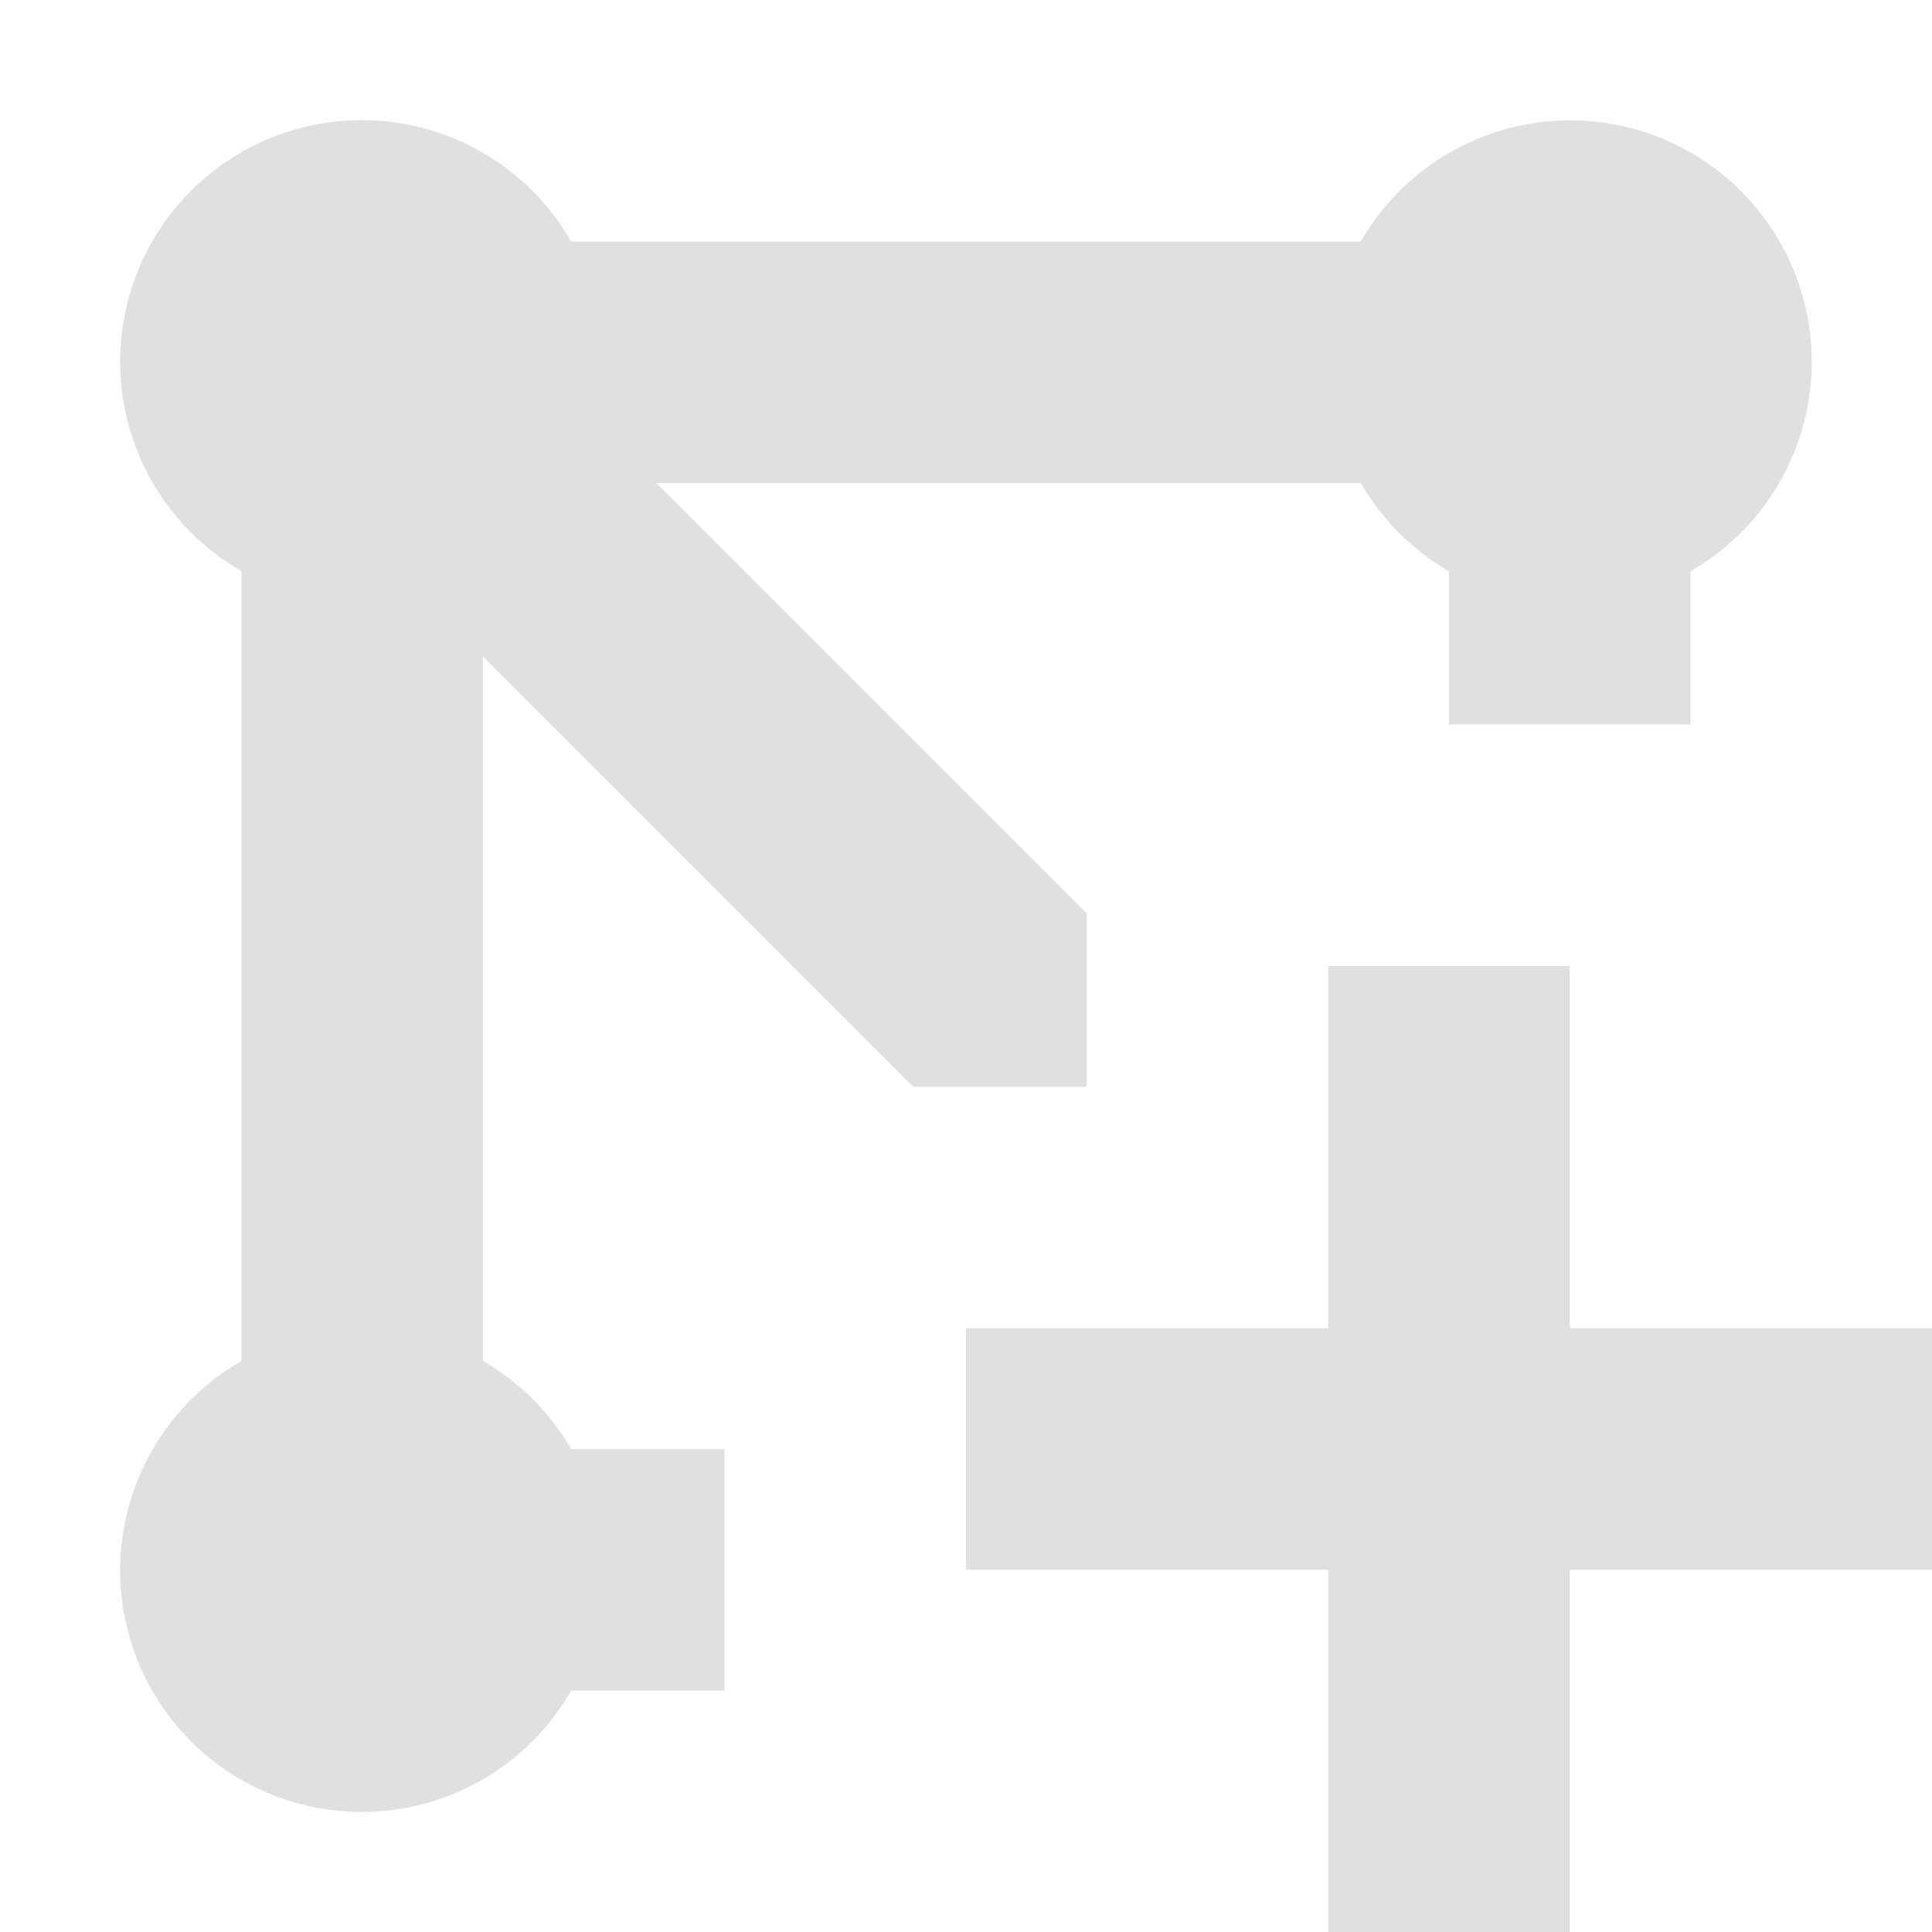
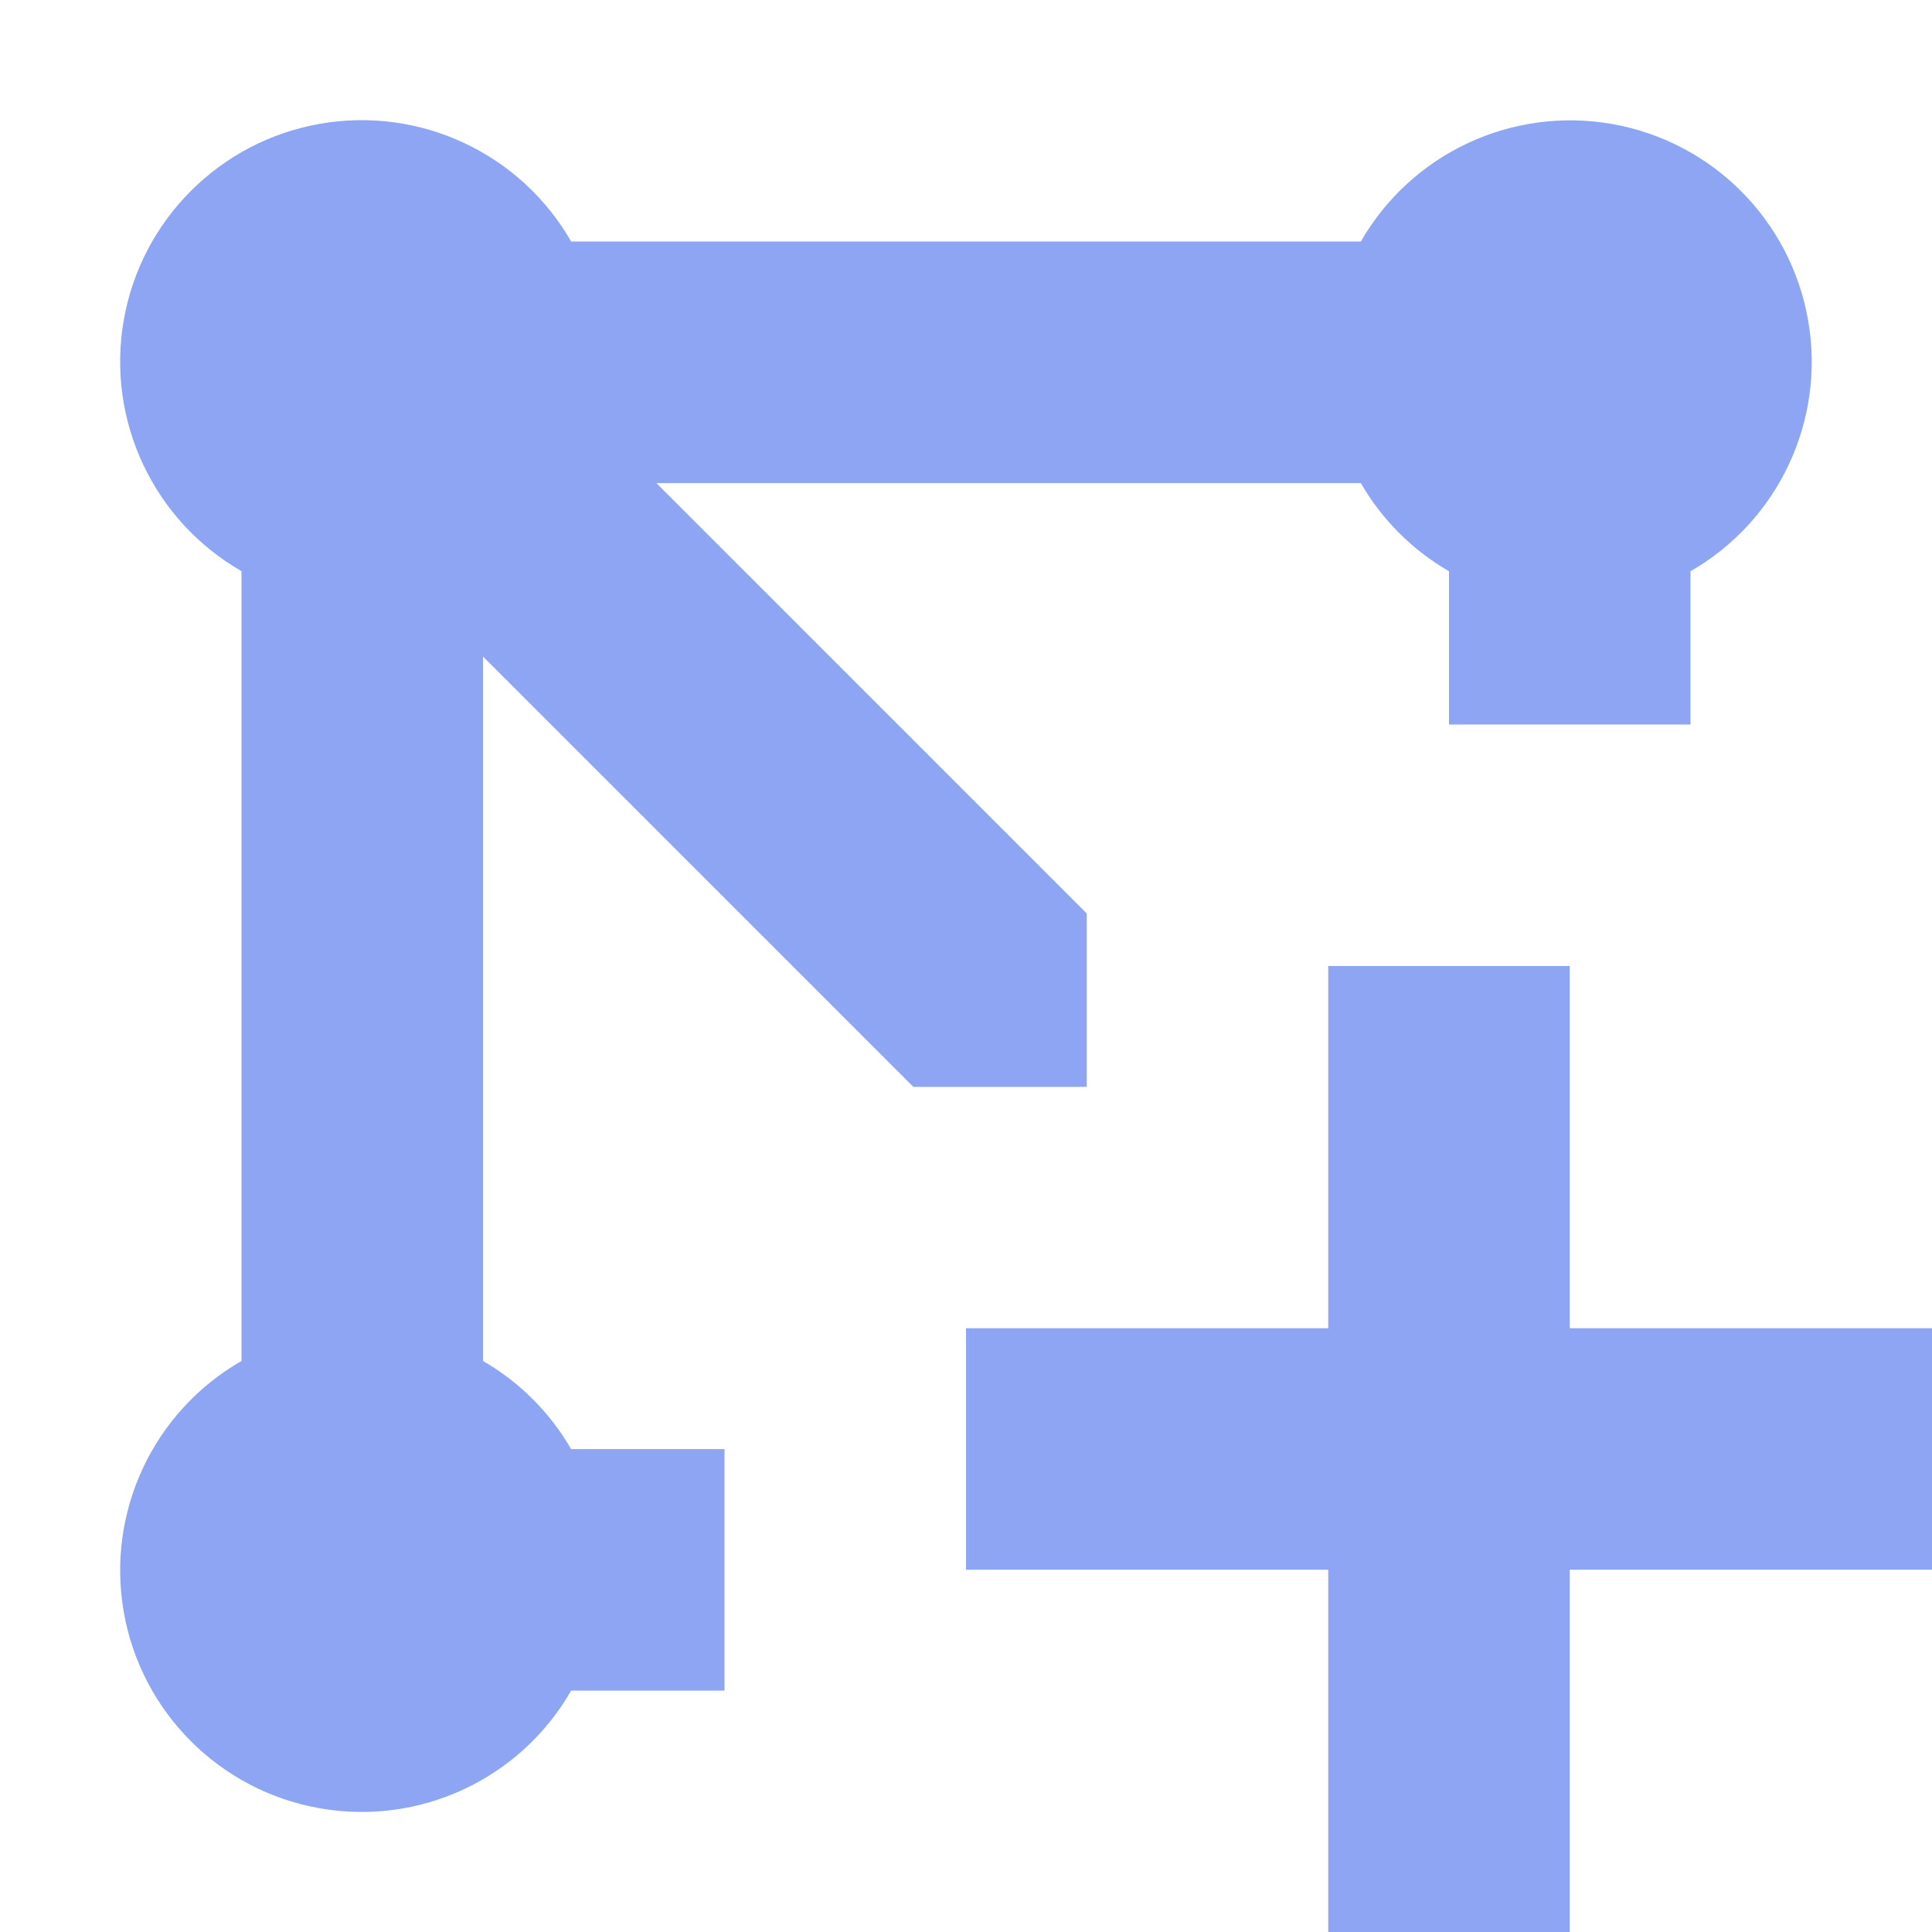
<svg xmlns="http://www.w3.org/2000/svg" width="16" height="16">
-   <path fill="#e0e0e0" d="M4.73 2A2 2 0 1 0 2 4.73v6.541a2 2 0 1 0 2.73 2.73H6v-2H4.73a2 2 0 0 0-.73-.73V5.437l3.564 3.564H9V7.565L5.436 4.001h5.834a2 2 0 0 0 .73.73V6h2V4.731A2 2 0 1 0 11.27 2zM11 8v3H8v2h3v3h2v-3h3v-2h-3V8z" />
+   <path fill="#8da5f3" d="M4.73 2A2 2 0 1 0 2 4.73v6.541a2 2 0 1 0 2.73 2.73H6v-2H4.73a2 2 0 0 0-.73-.73V5.437l3.564 3.564H9V7.565L5.436 4.001h5.834a2 2 0 0 0 .73.73V6h2V4.731A2 2 0 1 0 11.27 2zM11 8v3H8v2h3v3h2v-3h3v-2h-3V8z" />
</svg>
